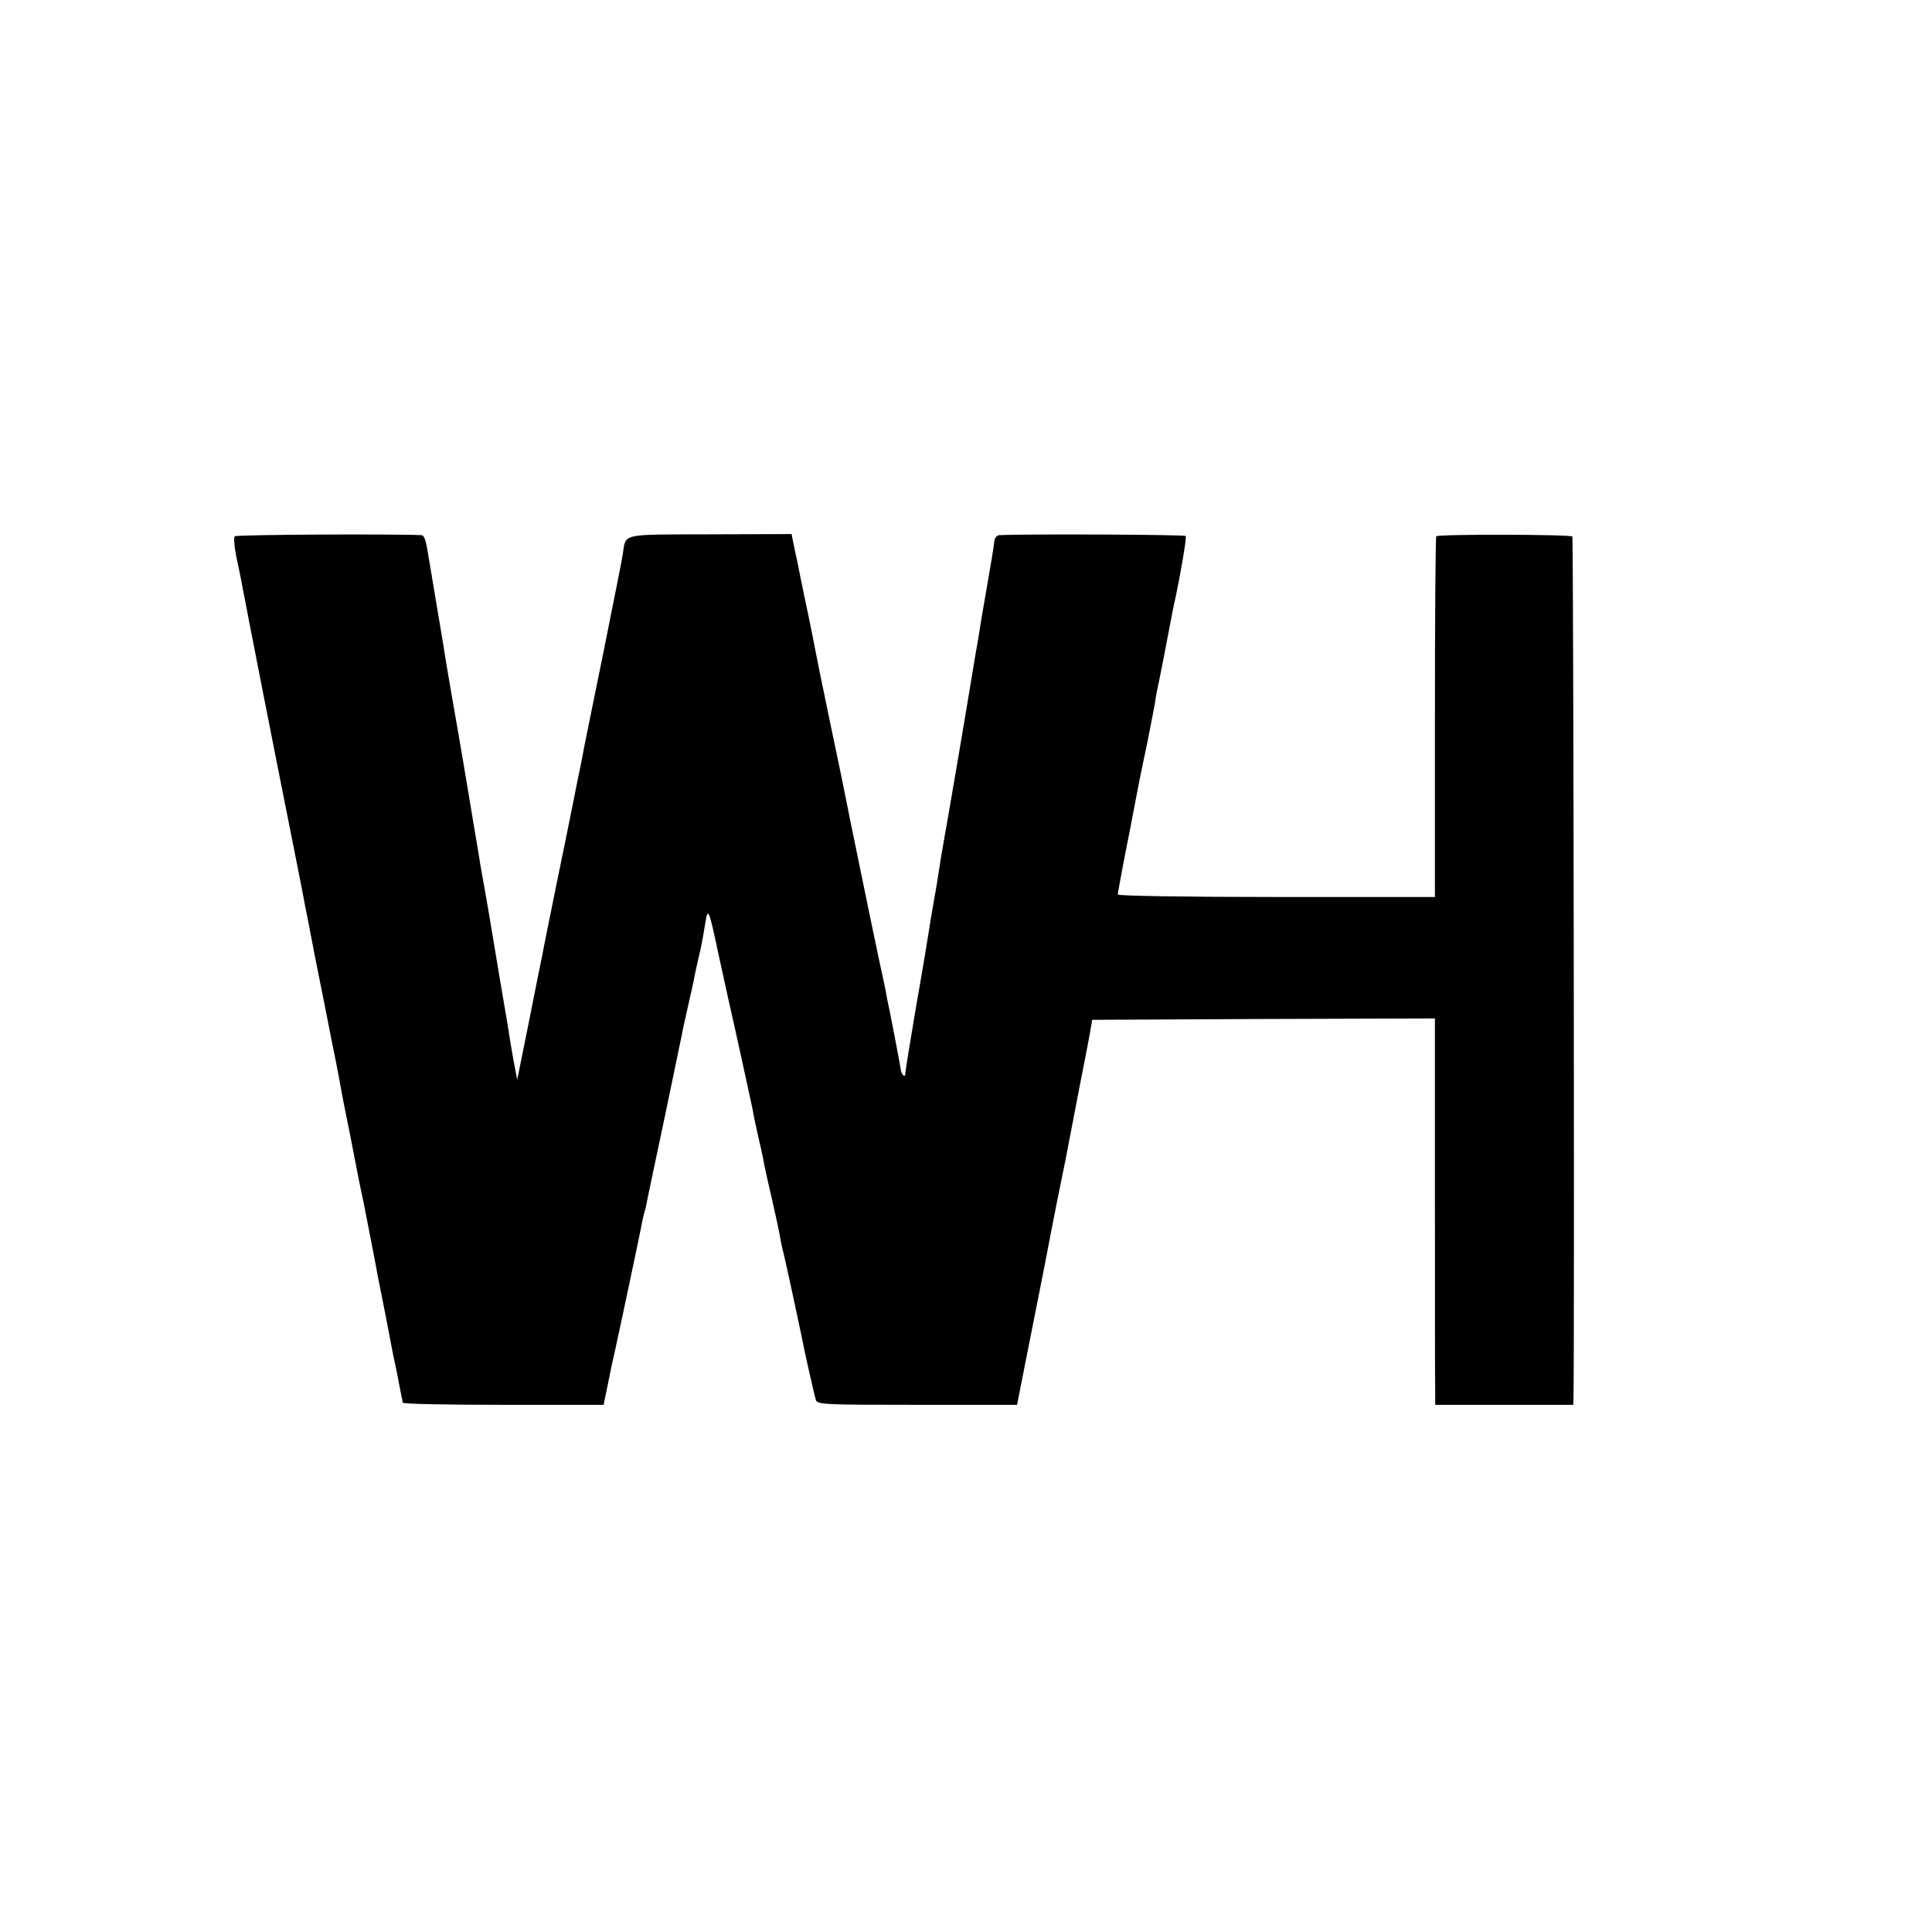
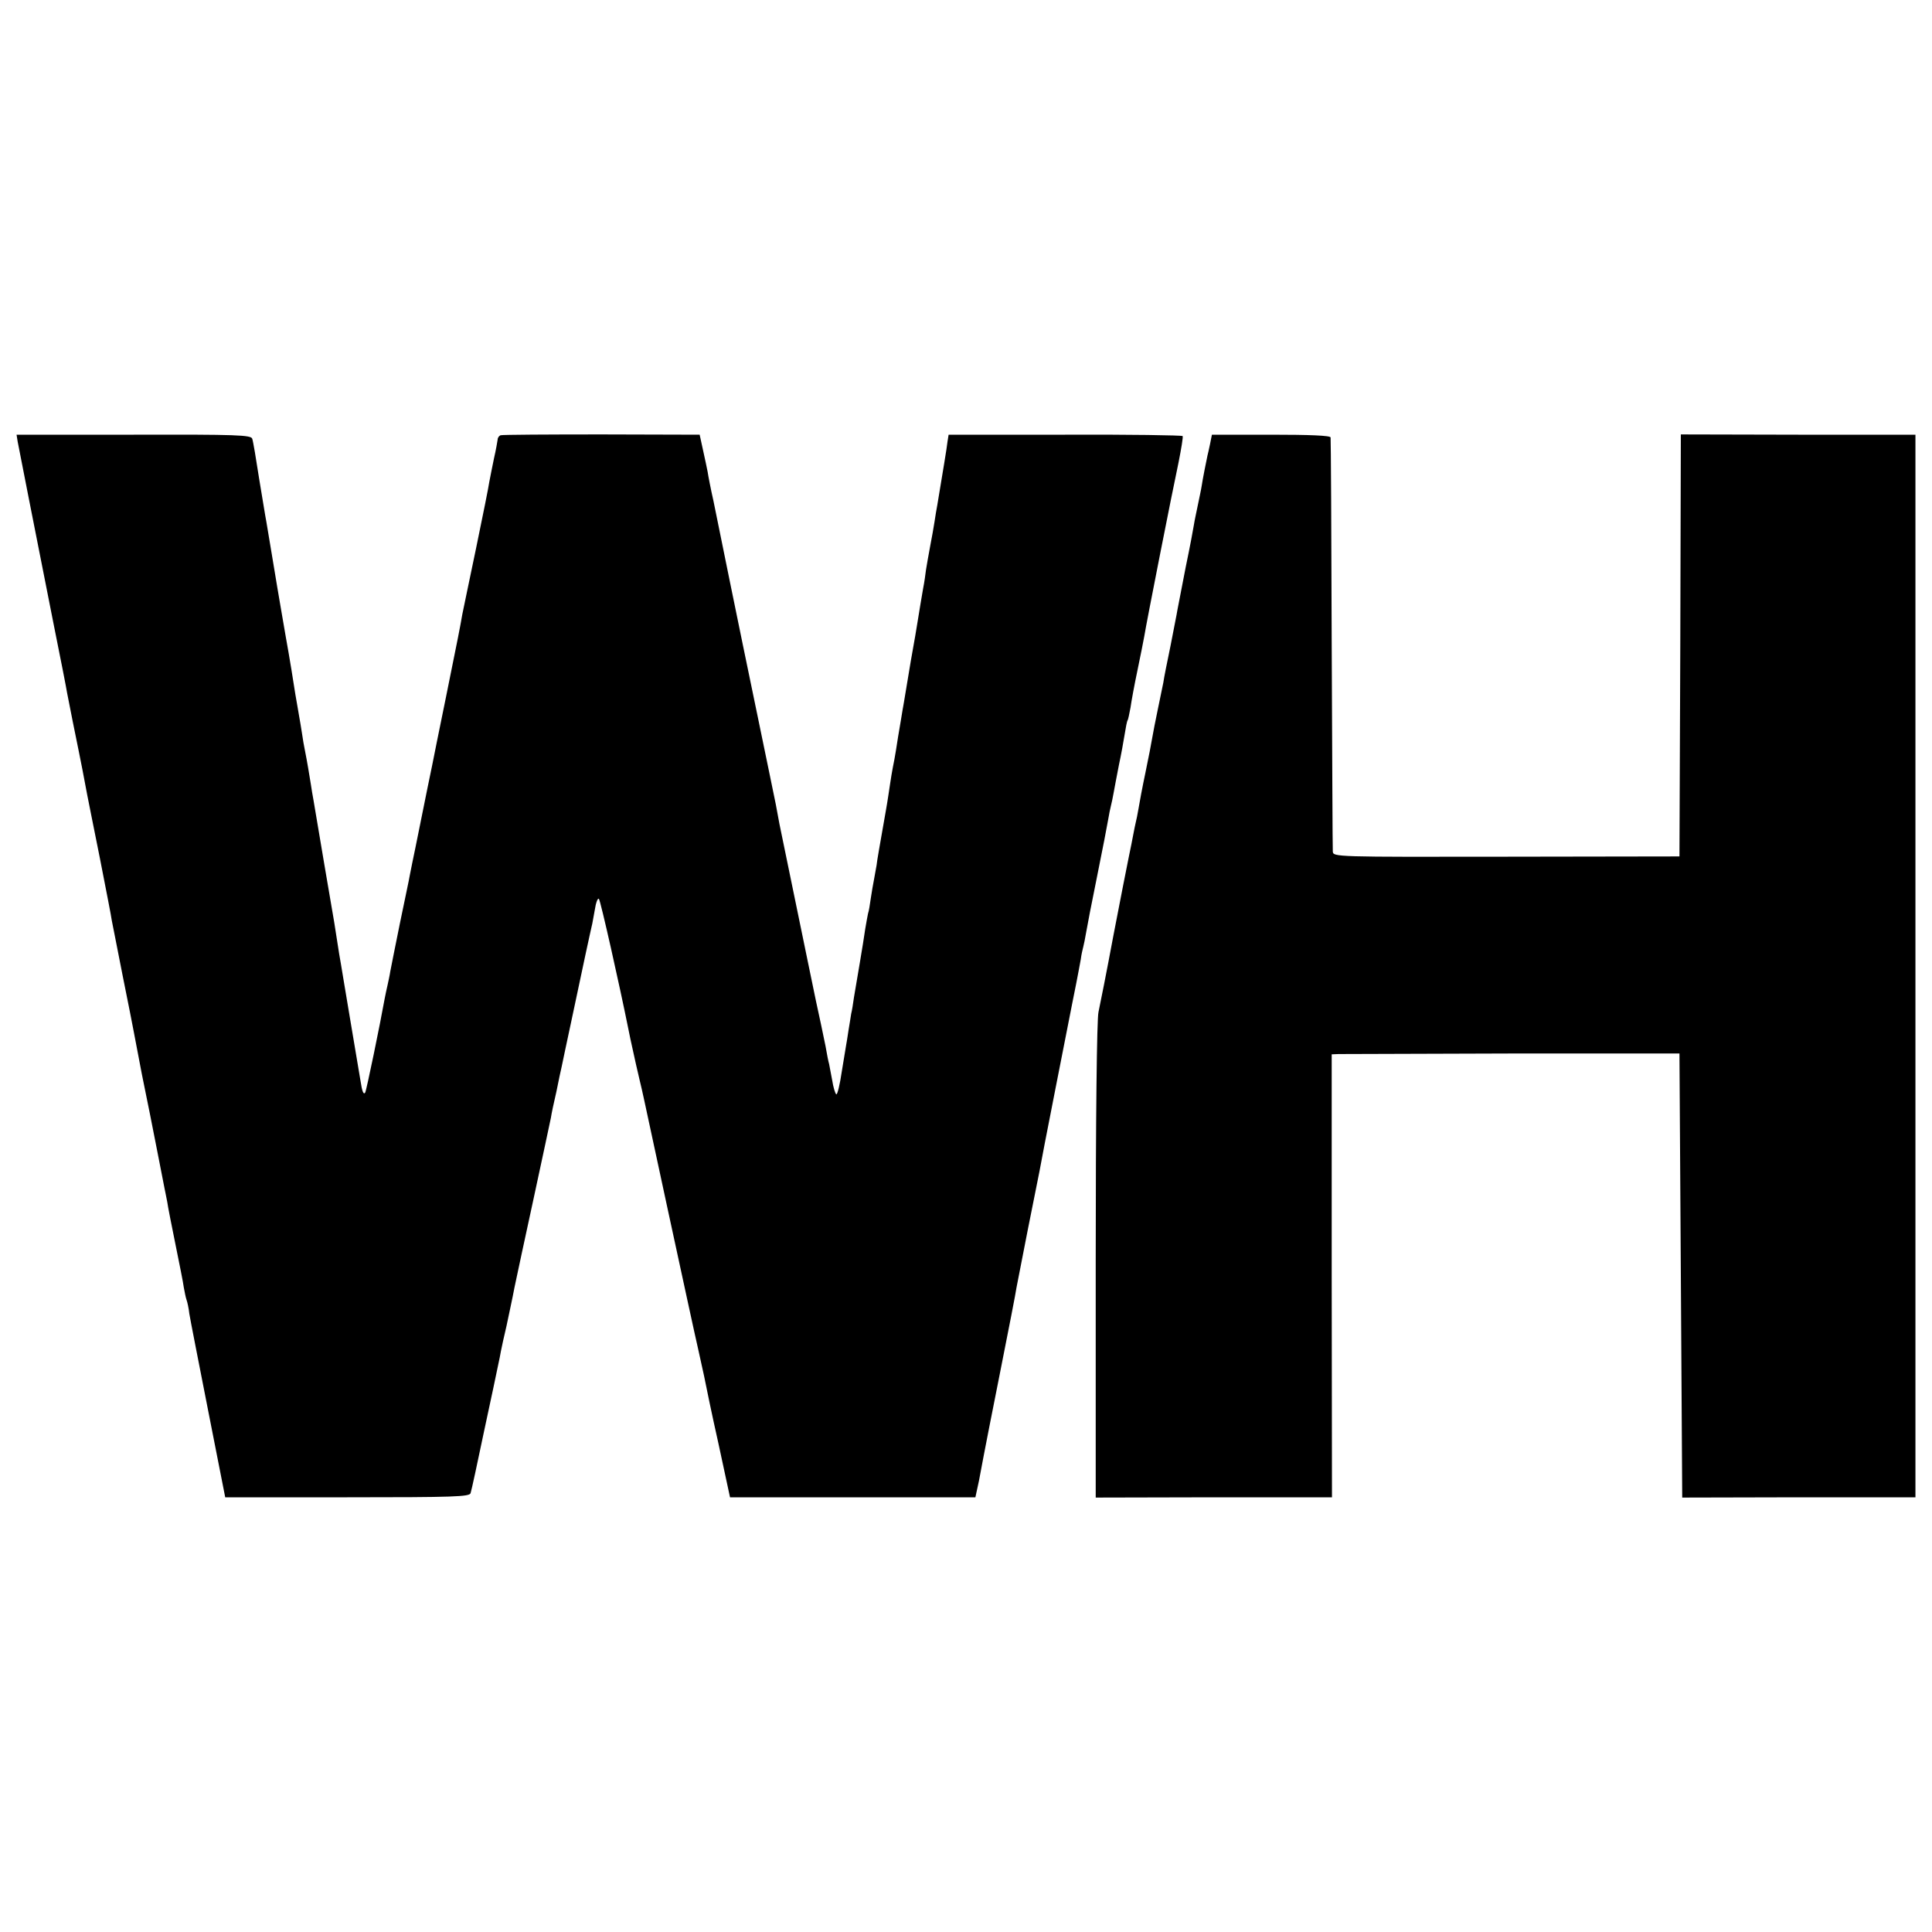
<svg xmlns="http://www.w3.org/2000/svg" version="1.0" width="700pt" height="700pt" viewBox="0 0 700 700" preserveAspectRatio="xMidYMid meet">
  <g transform="translate(0,700) scale(0.1,-0.1)" fill="#000000" stroke="none">
-     <path d="M851 5057 c-5 -5 -2 -37 5 -73 8 -36 16 -77 19 -92 3 -15 7 -40 11 -57 5 -31 119 -610 180 -915 19 -96 37 -186 39 -200 3 -14 19 -95 35 -180 17 -85 33 -166 36 -180 3 -14 16 -80 29 -147 14 -67 27 -137 30 -155 3 -18 12 -64 20 -103 15 -75 22 -109 30 -152 7 -38 24 -123 31 -153 9 -46 46 -234 54 -280 5 -25 11 -56 14 -70 10 -52 27 -136 32 -165 3 -16 9 -48 14 -70 5 -22 12 -56 15 -75 4 -19 8 -42 10 -50 2 -8 4 -18 4 -22 1 -5 165 -8 365 -8 l363 0 13 63 c7 34 14 70 16 79 2 10 6 26 8 35 13 57 99 462 102 483 3 14 7 33 10 42 3 9 7 27 9 40 3 13 32 154 66 313 33 160 63 301 65 314 3 12 11 51 19 85 8 33 16 72 19 86 2 14 10 48 16 75 13 55 15 68 26 134 9 56 13 46 48 -120 15 -68 31 -142 36 -164 14 -59 81 -366 87 -395 2 -14 10 -53 18 -88 8 -34 17 -74 20 -90 2 -15 16 -79 31 -142 14 -63 28 -126 30 -140 2 -14 8 -43 14 -65 11 -45 56 -257 64 -295 7 -40 46 -213 52 -232 5 -17 31 -18 367 -18 l362 0 43 218 c24 119 45 228 48 242 3 14 16 81 29 150 25 128 27 138 45 226 6 28 13 64 16 80 3 16 23 119 44 229 22 110 41 211 43 225 l4 25 621 3 621 2 0 -647 c0 -357 0 -672 1 -700 l0 -53 250 0 250 0 1 23 c4 128 0 3119 -4 3123 -8 8 -485 9 -493 1 -3 -3 -5 -298 -5 -656 l0 -651 -574 0 c-330 0 -575 4 -575 9 0 5 9 53 19 107 17 84 34 175 57 294 3 14 16 81 31 150 14 69 26 134 28 145 1 11 7 45 14 75 13 65 16 79 37 190 9 47 18 94 21 105 21 98 43 227 39 233 -3 5 -565 8 -676 3 -9 -1 -17 -11 -18 -26 -1 -13 -11 -75 -22 -137 -11 -62 -22 -128 -25 -145 -3 -18 -7 -46 -10 -63 -3 -16 -7 -42 -10 -57 -44 -269 -104 -618 -115 -678 -8 -46 -13 -73 -26 -160 -3 -16 -9 -52 -14 -80 -5 -27 -11 -66 -14 -85 -3 -20 -23 -142 -46 -272 -22 -129 -40 -241 -40 -248 0 -16 -13 -5 -16 13 -1 7 -11 63 -23 124 -12 62 -24 123 -27 135 -2 13 -6 32 -8 43 -14 61 -92 437 -126 605 -21 107 -55 272 -75 365 -34 164 -38 183 -51 250 -3 17 -14 71 -24 120 -11 50 -21 101 -24 115 -3 14 -10 48 -15 75 -6 28 -14 64 -17 80 l-6 30 -296 -1 c-331 -1 -303 5 -316 -75 -3 -19 -35 -180 -71 -359 -37 -179 -68 -336 -71 -350 -2 -14 -13 -68 -24 -120 -10 -52 -21 -106 -24 -120 -3 -14 -25 -126 -51 -250 -25 -124 -48 -236 -50 -250 -3 -14 -25 -121 -48 -239 l-43 -213 -14 73 c-7 41 -14 81 -15 89 -2 16 -3 20 -41 245 -14 83 -27 164 -30 180 -3 17 -11 66 -19 110 -8 44 -17 94 -19 110 -5 30 -10 60 -21 125 -3 19 -8 46 -10 60 -14 85 -38 229 -70 410 -14 81 -25 147 -29 175 -10 59 -15 91 -31 185 -9 52 -18 109 -21 125 -10 66 -16 85 -27 86 -106 5 -670 2 -676 -4z" />
+     <path d="M64 5400 c9 -48 55 -280 130 -660 25 -124 47 -236 49 -250 6 -32 35 -177 42 -210 5 -24 21 -105 31 -160 3 -14 23 -117 46 -230 22 -113 42 -214 43 -225 2 -11 20 -100 39 -198 20 -98 38 -191 41 -207 3 -16 16 -84 29 -152 14 -68 27 -134 30 -148 8 -41 48 -243 52 -265 2 -11 7 -33 10 -50 2 -16 16 -86 30 -155 14 -69 28 -138 30 -155 3 -16 7 -37 10 -45 3 -8 8 -31 10 -50 3 -19 34 -177 68 -350 l62 -315 442 0 c387 0 443 2 447 15 3 8 25 110 49 225 25 116 48 224 51 240 4 17 8 39 10 50 2 11 11 52 20 90 8 39 22 102 29 140 8 39 40 187 71 330 31 143 58 271 61 285 2 14 11 57 20 95 8 39 16 79 19 90 2 11 18 85 35 165 17 80 40 188 51 240 11 52 22 100 23 105 2 6 6 32 11 58 4 27 11 45 15 40 6 -6 75 -314 106 -468 5 -24 7 -37 28 -130 9 -38 18 -79 21 -90 3 -11 45 -209 95 -440 50 -231 99 -458 110 -505 10 -47 22 -98 25 -115 3 -16 24 -118 48 -225 l42 -195 445 0 444 0 13 60 c6 33 14 74 17 90 3 17 30 154 60 305 30 151 57 289 59 305 3 17 22 111 41 210 20 99 39 194 42 210 3 17 29 154 59 305 30 151 56 286 59 300 3 14 10 50 16 80 6 30 13 69 16 85 2 17 7 37 9 45 2 8 7 31 10 50 3 19 21 112 40 205 19 94 37 186 40 205 3 19 8 42 10 50 2 8 7 30 10 48 3 18 12 63 19 100 8 37 17 87 21 112 4 24 8 48 11 51 2 4 6 24 10 45 3 22 14 82 25 134 11 52 22 109 25 125 7 45 102 527 124 629 10 50 17 93 15 96 -2 3 -194 6 -426 5 l-422 0 -4 -25 c-2 -21 -18 -115 -37 -230 -3 -14 -7 -41 -10 -60 -3 -19 -10 -60 -16 -90 -6 -30 -12 -68 -15 -85 -2 -16 -6 -46 -10 -65 -6 -36 -13 -75 -20 -120 -2 -14 -13 -79 -25 -145 -11 -66 -22 -133 -25 -150 -3 -16 -8 -46 -11 -65 -9 -52 -12 -71 -18 -110 -3 -19 -8 -46 -11 -60 -3 -14 -7 -41 -10 -60 -3 -19 -9 -62 -15 -95 -24 -137 -32 -181 -34 -200 -2 -11 -6 -33 -9 -50 -3 -16 -9 -48 -12 -70 -3 -22 -7 -47 -10 -55 -2 -8 -6 -33 -10 -55 -3 -22 -12 -78 -20 -125 -8 -47 -17 -102 -21 -124 -3 -21 -7 -48 -10 -59 -2 -12 -6 -39 -10 -62 -3 -22 -7 -44 -8 -50 -1 -5 -8 -49 -16 -97 -7 -48 -16 -85 -20 -83 -4 3 -11 26 -15 52 -5 27 -10 53 -11 58 -2 6 -8 35 -13 65 -10 49 -21 101 -35 165 -2 11 -16 76 -30 145 -21 103 -44 214 -102 495 -2 11 -8 43 -13 70 -6 28 -35 172 -66 320 -31 149 -76 367 -100 485 -24 118 -51 251 -60 295 -10 44 -19 91 -21 105 -3 14 -10 50 -17 80 l-12 55 -355 1 c-195 0 -360 -1 -366 -3 -6 -2 -11 -9 -11 -16 -1 -7 -6 -37 -13 -67 -6 -30 -14 -68 -17 -85 -2 -16 -24 -125 -48 -241 -24 -116 -47 -224 -50 -240 -9 -52 -14 -77 -59 -299 -25 -121 -47 -232 -50 -247 -17 -80 -66 -327 -72 -353 -2 -11 -6 -31 -9 -45 -2 -14 -19 -92 -36 -175 -17 -82 -32 -161 -35 -175 -2 -14 -7 -36 -10 -50 -3 -14 -8 -35 -10 -47 -16 -90 -67 -338 -71 -342 -6 -8 -11 4 -17 44 -4 22 -20 121 -37 220 -17 99 -34 206 -40 238 -5 31 -13 83 -18 115 -8 47 -60 350 -75 442 -3 14 -7 41 -10 60 -6 37 -13 80 -21 120 -3 14 -8 42 -11 64 -3 21 -8 48 -10 60 -2 11 -8 48 -14 81 -5 33 -20 128 -35 210 -14 83 -28 161 -30 175 -5 33 -35 208 -40 240 -3 14 -14 84 -26 155 -11 72 -22 137 -25 145 -3 14 -55 16 -429 15 l-425 0 4 -25z" />
+     <path d="M4384 5390 c-4 -19 -8 -37 -9 -40 -3 -14 -18 -88 -21 -110 -2 -14 -9 -45 -14 -70 -5 -25 -12 -56 -14 -70 -2 -14 -15 -83 -30 -155 -14 -71 -27 -141 -30 -155 -2 -14 -14 -72 -25 -130 -12 -58 -24 -117 -26 -133 -3 -15 -12 -59 -20 -97 -8 -38 -17 -84 -20 -102 -3 -18 -14 -76 -25 -128 -11 -52 -22 -111 -25 -130 -3 -19 -8 -42 -10 -50 -2 -8 -6 -28 -9 -44 -3 -16 -10 -52 -16 -80 -6 -28 -31 -157 -56 -286 -24 -129 -49 -254 -54 -277 -6 -25 -10 -386 -10 -900 l0 -859 428 1 428 0 -1 803 0 802 25 1 c14 0 297 1 630 2 l605 0 5 -804 5 -805 422 1 423 0 0 1925 0 1925 -425 0 -425 1 -2 -765 -3 -764 -628 -1 c-620 -1 -627 -1 -628 19 -1 11 -2 351 -4 755 -1 404 -3 740 -4 745 0 7 -77 10 -215 10 l-215 0 -7 -35z" />
  </g>
</svg>
